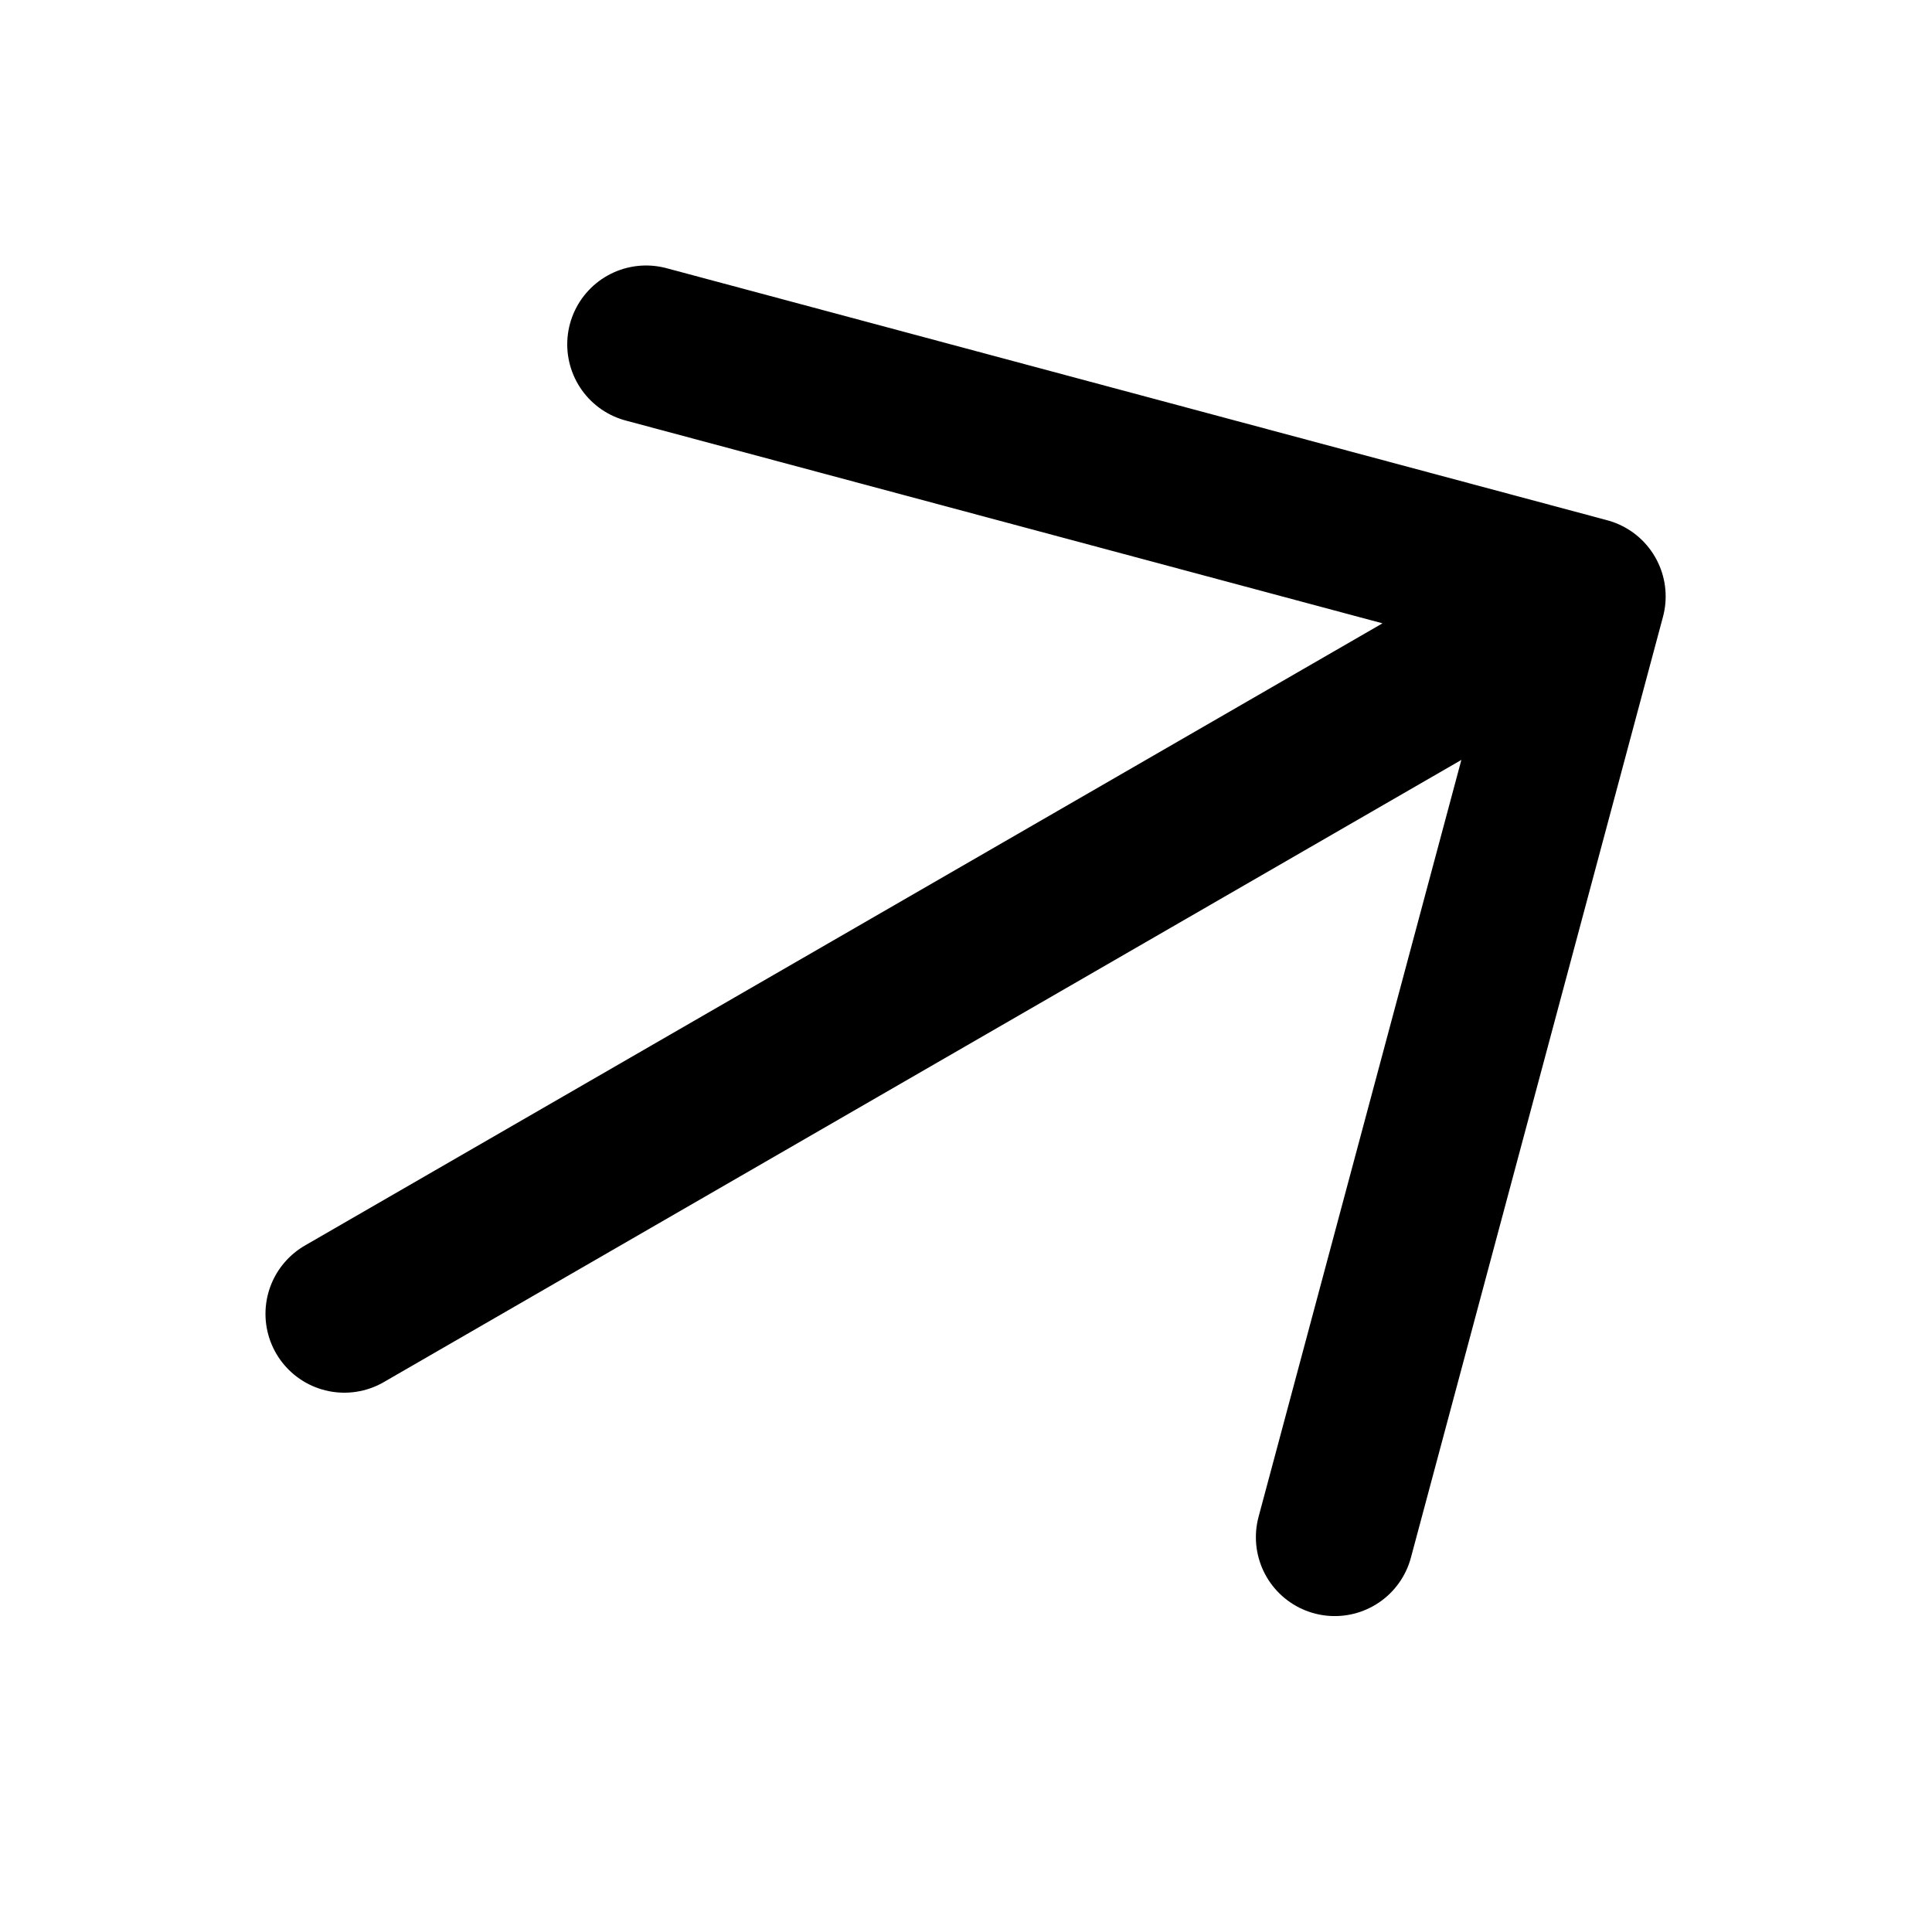
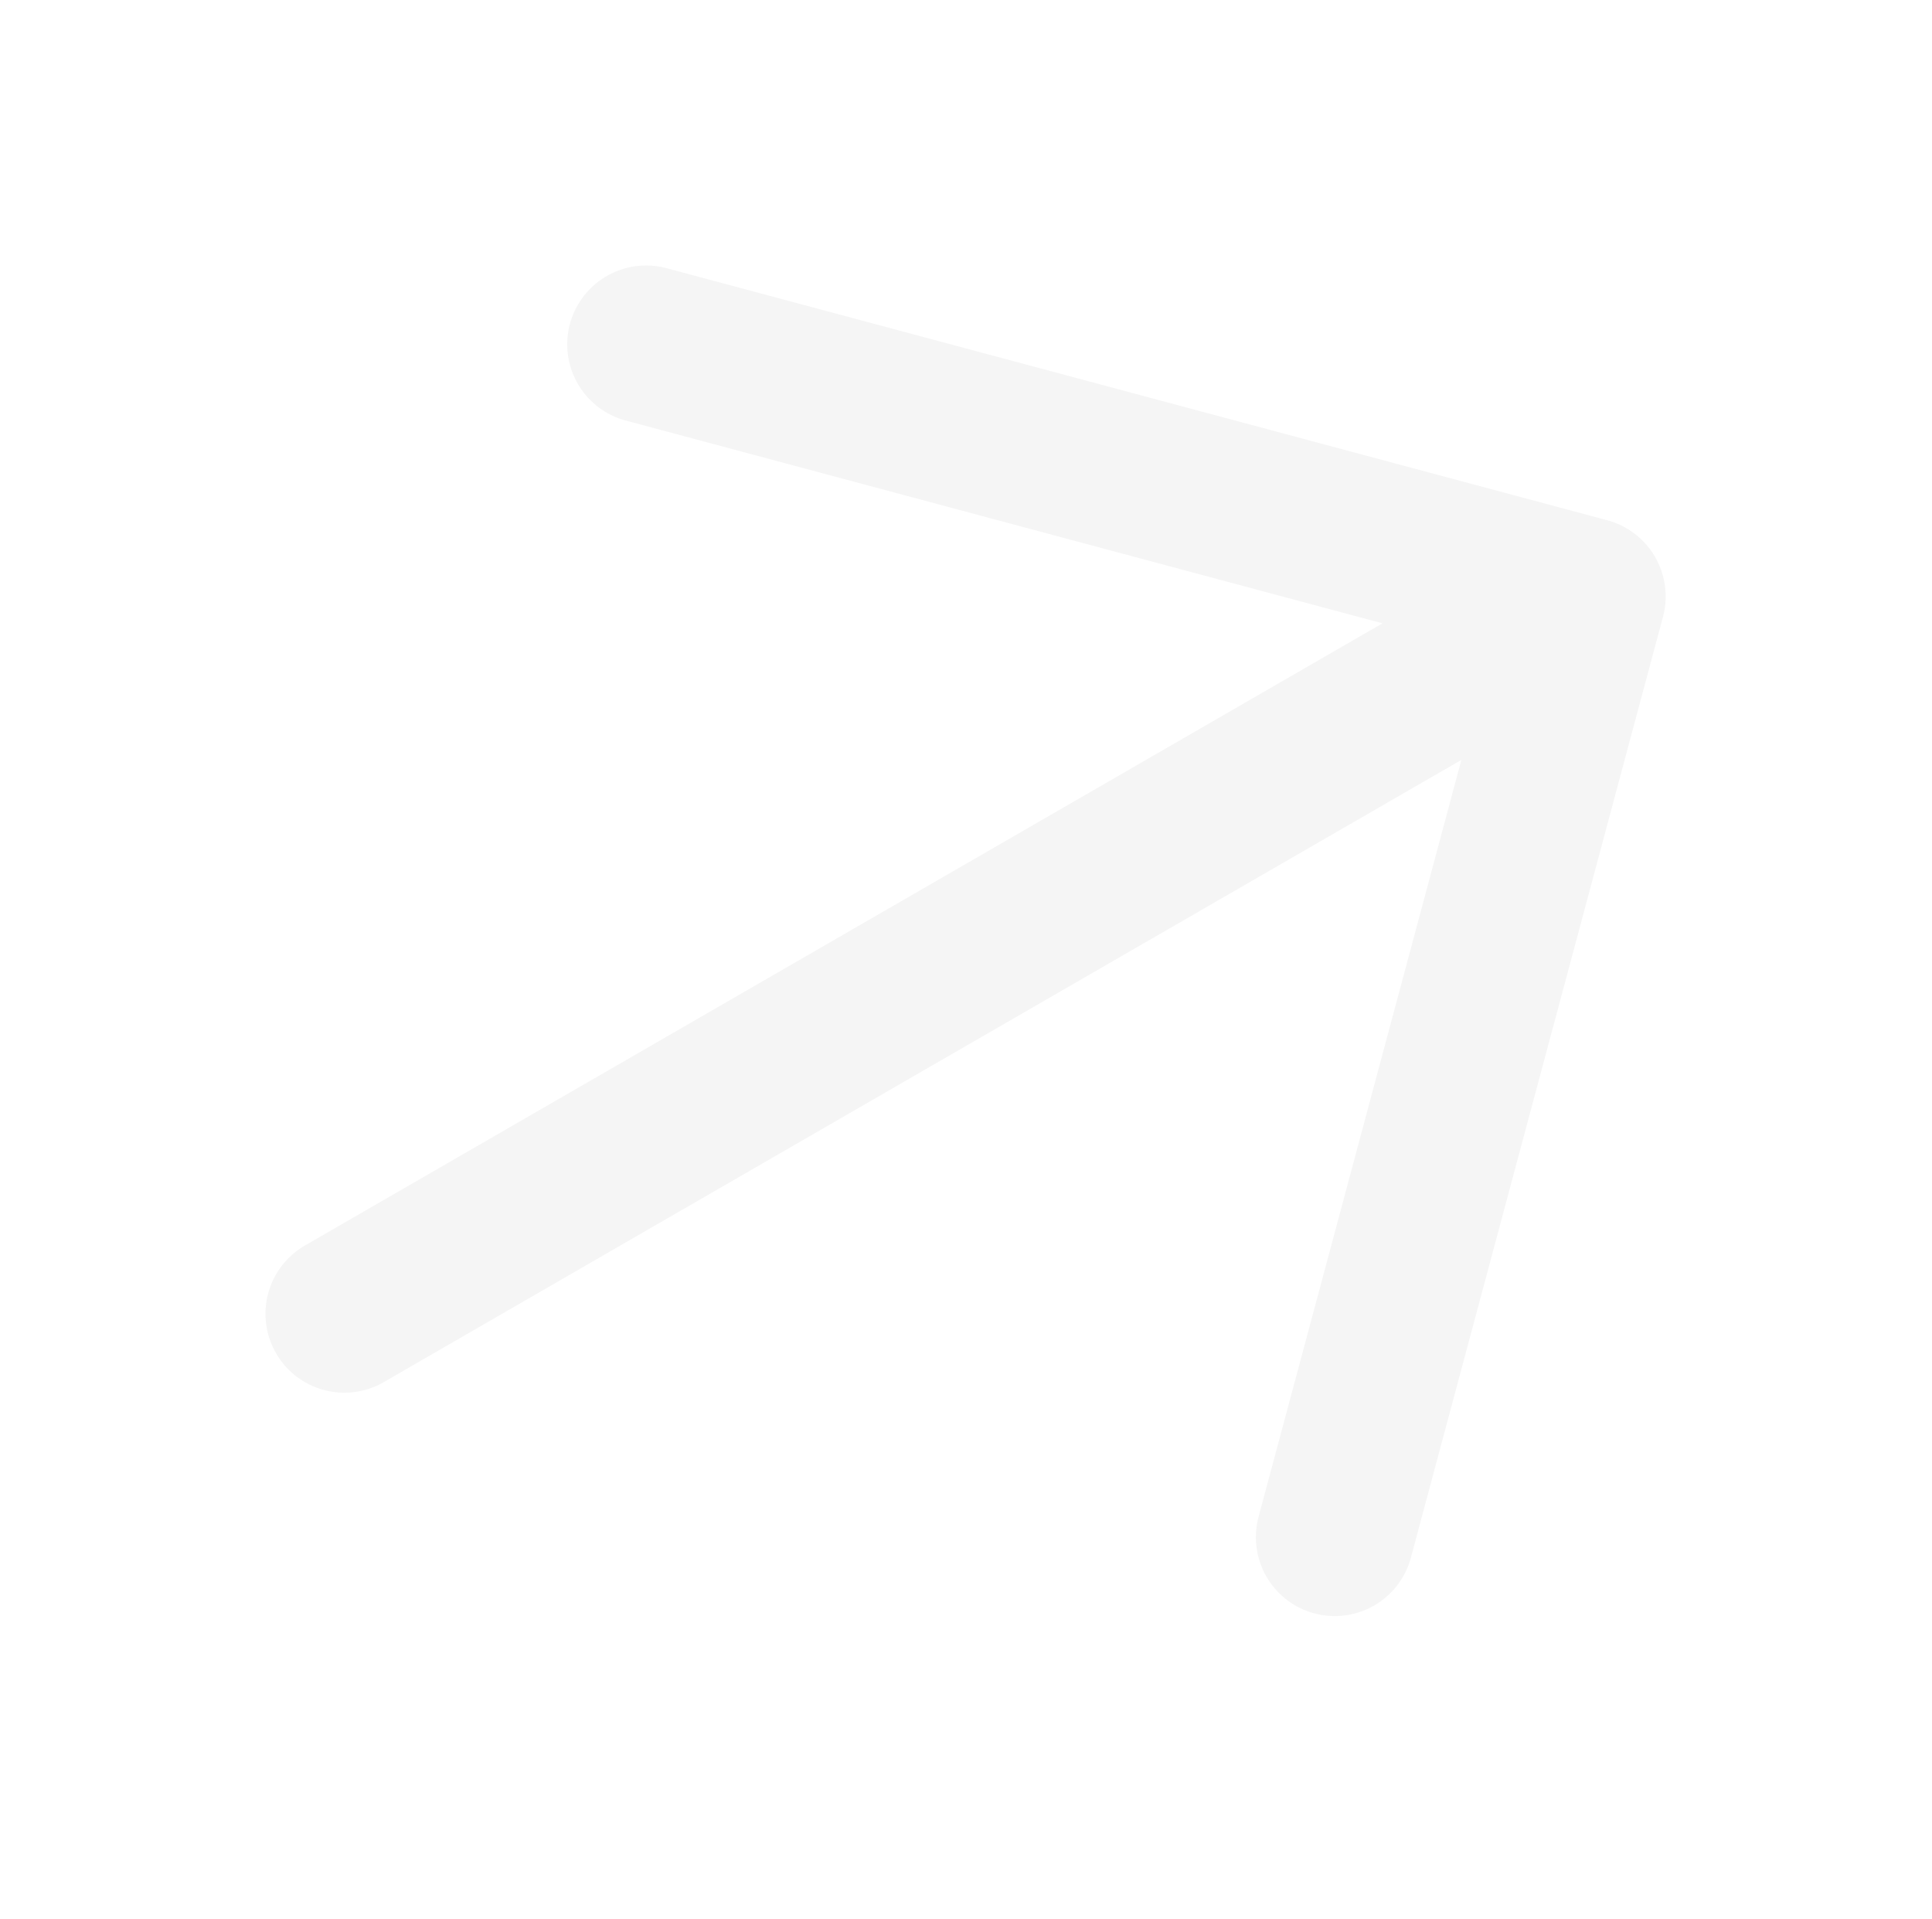
<svg xmlns="http://www.w3.org/2000/svg" width="147" height="146" viewBox="0 0 147 146" fill="none">
-   <path d="M26.199 99.958L120.735 45.377M120.735 45.377L49.159 26.199M120.735 45.377L101.556 116.954" stroke="black" stroke-width="12" stroke-linecap="round" stroke-linejoin="round" />
+   <path d="M26.199 99.958L120.735 45.377M120.735 45.377L49.159 26.199M120.735 45.377L101.556 116.954" stroke="#f5f5f5" stroke-width="12" stroke-linecap="round" stroke-linejoin="round" />
</svg>
